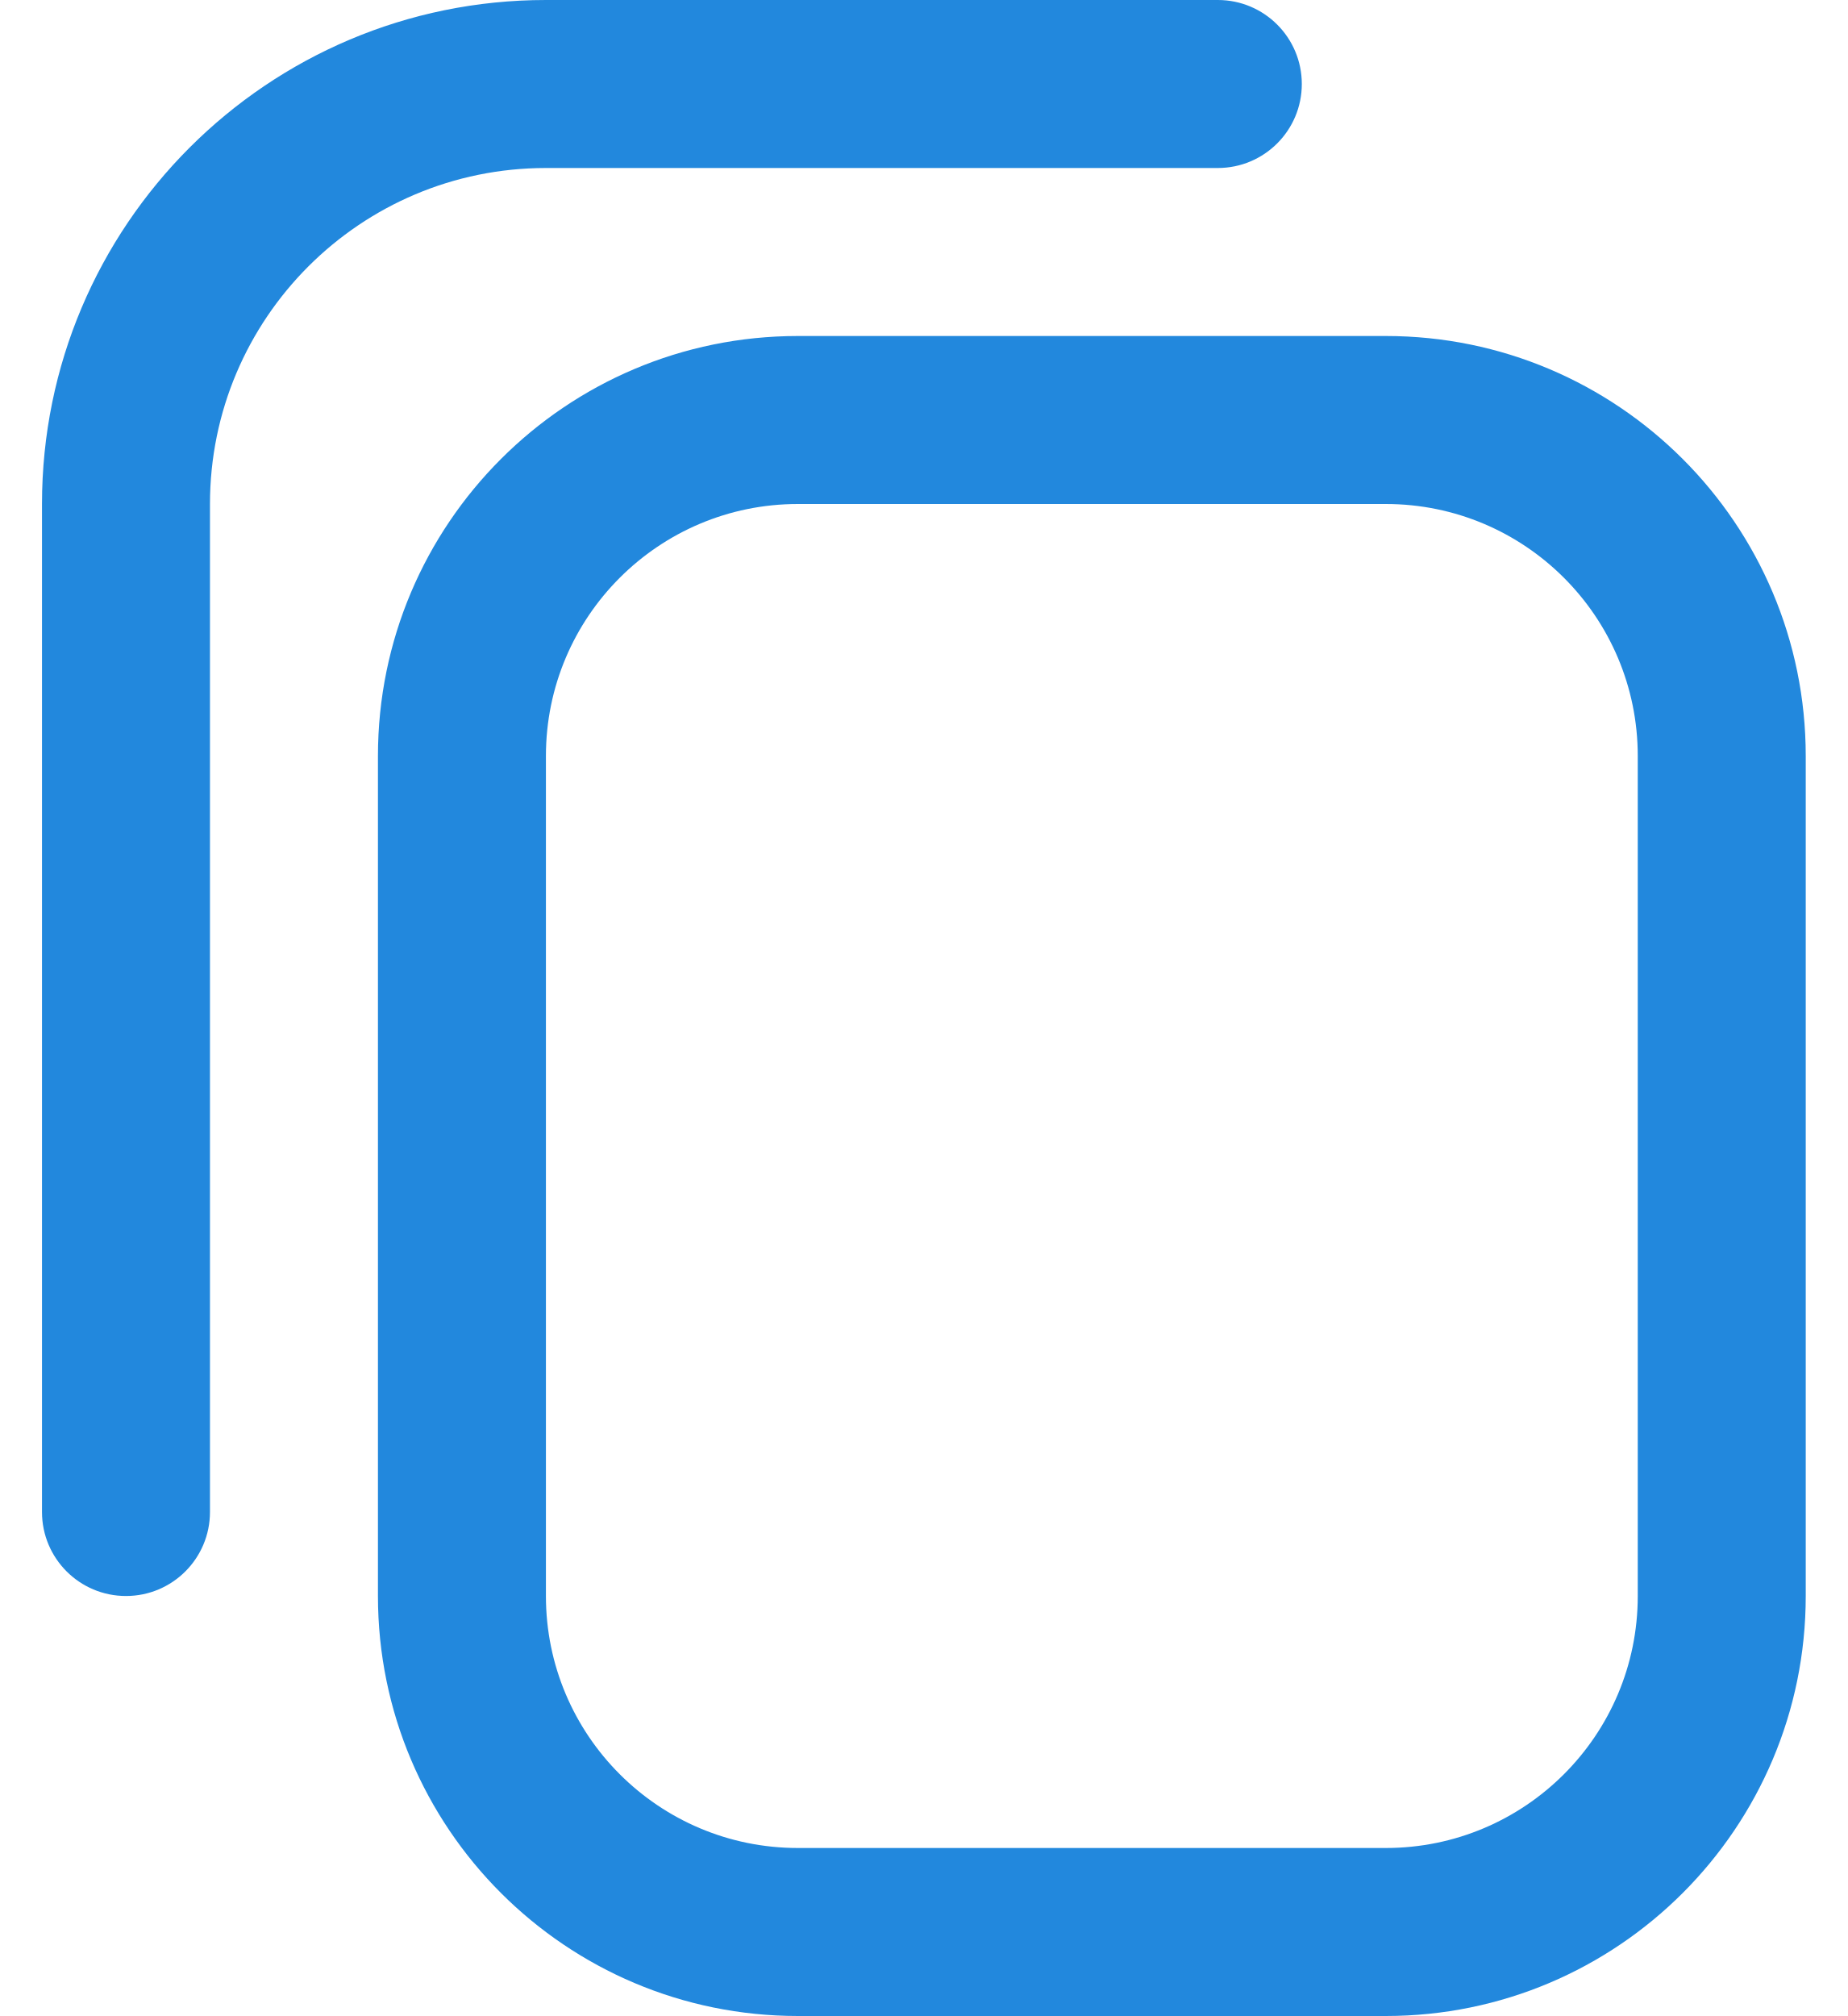
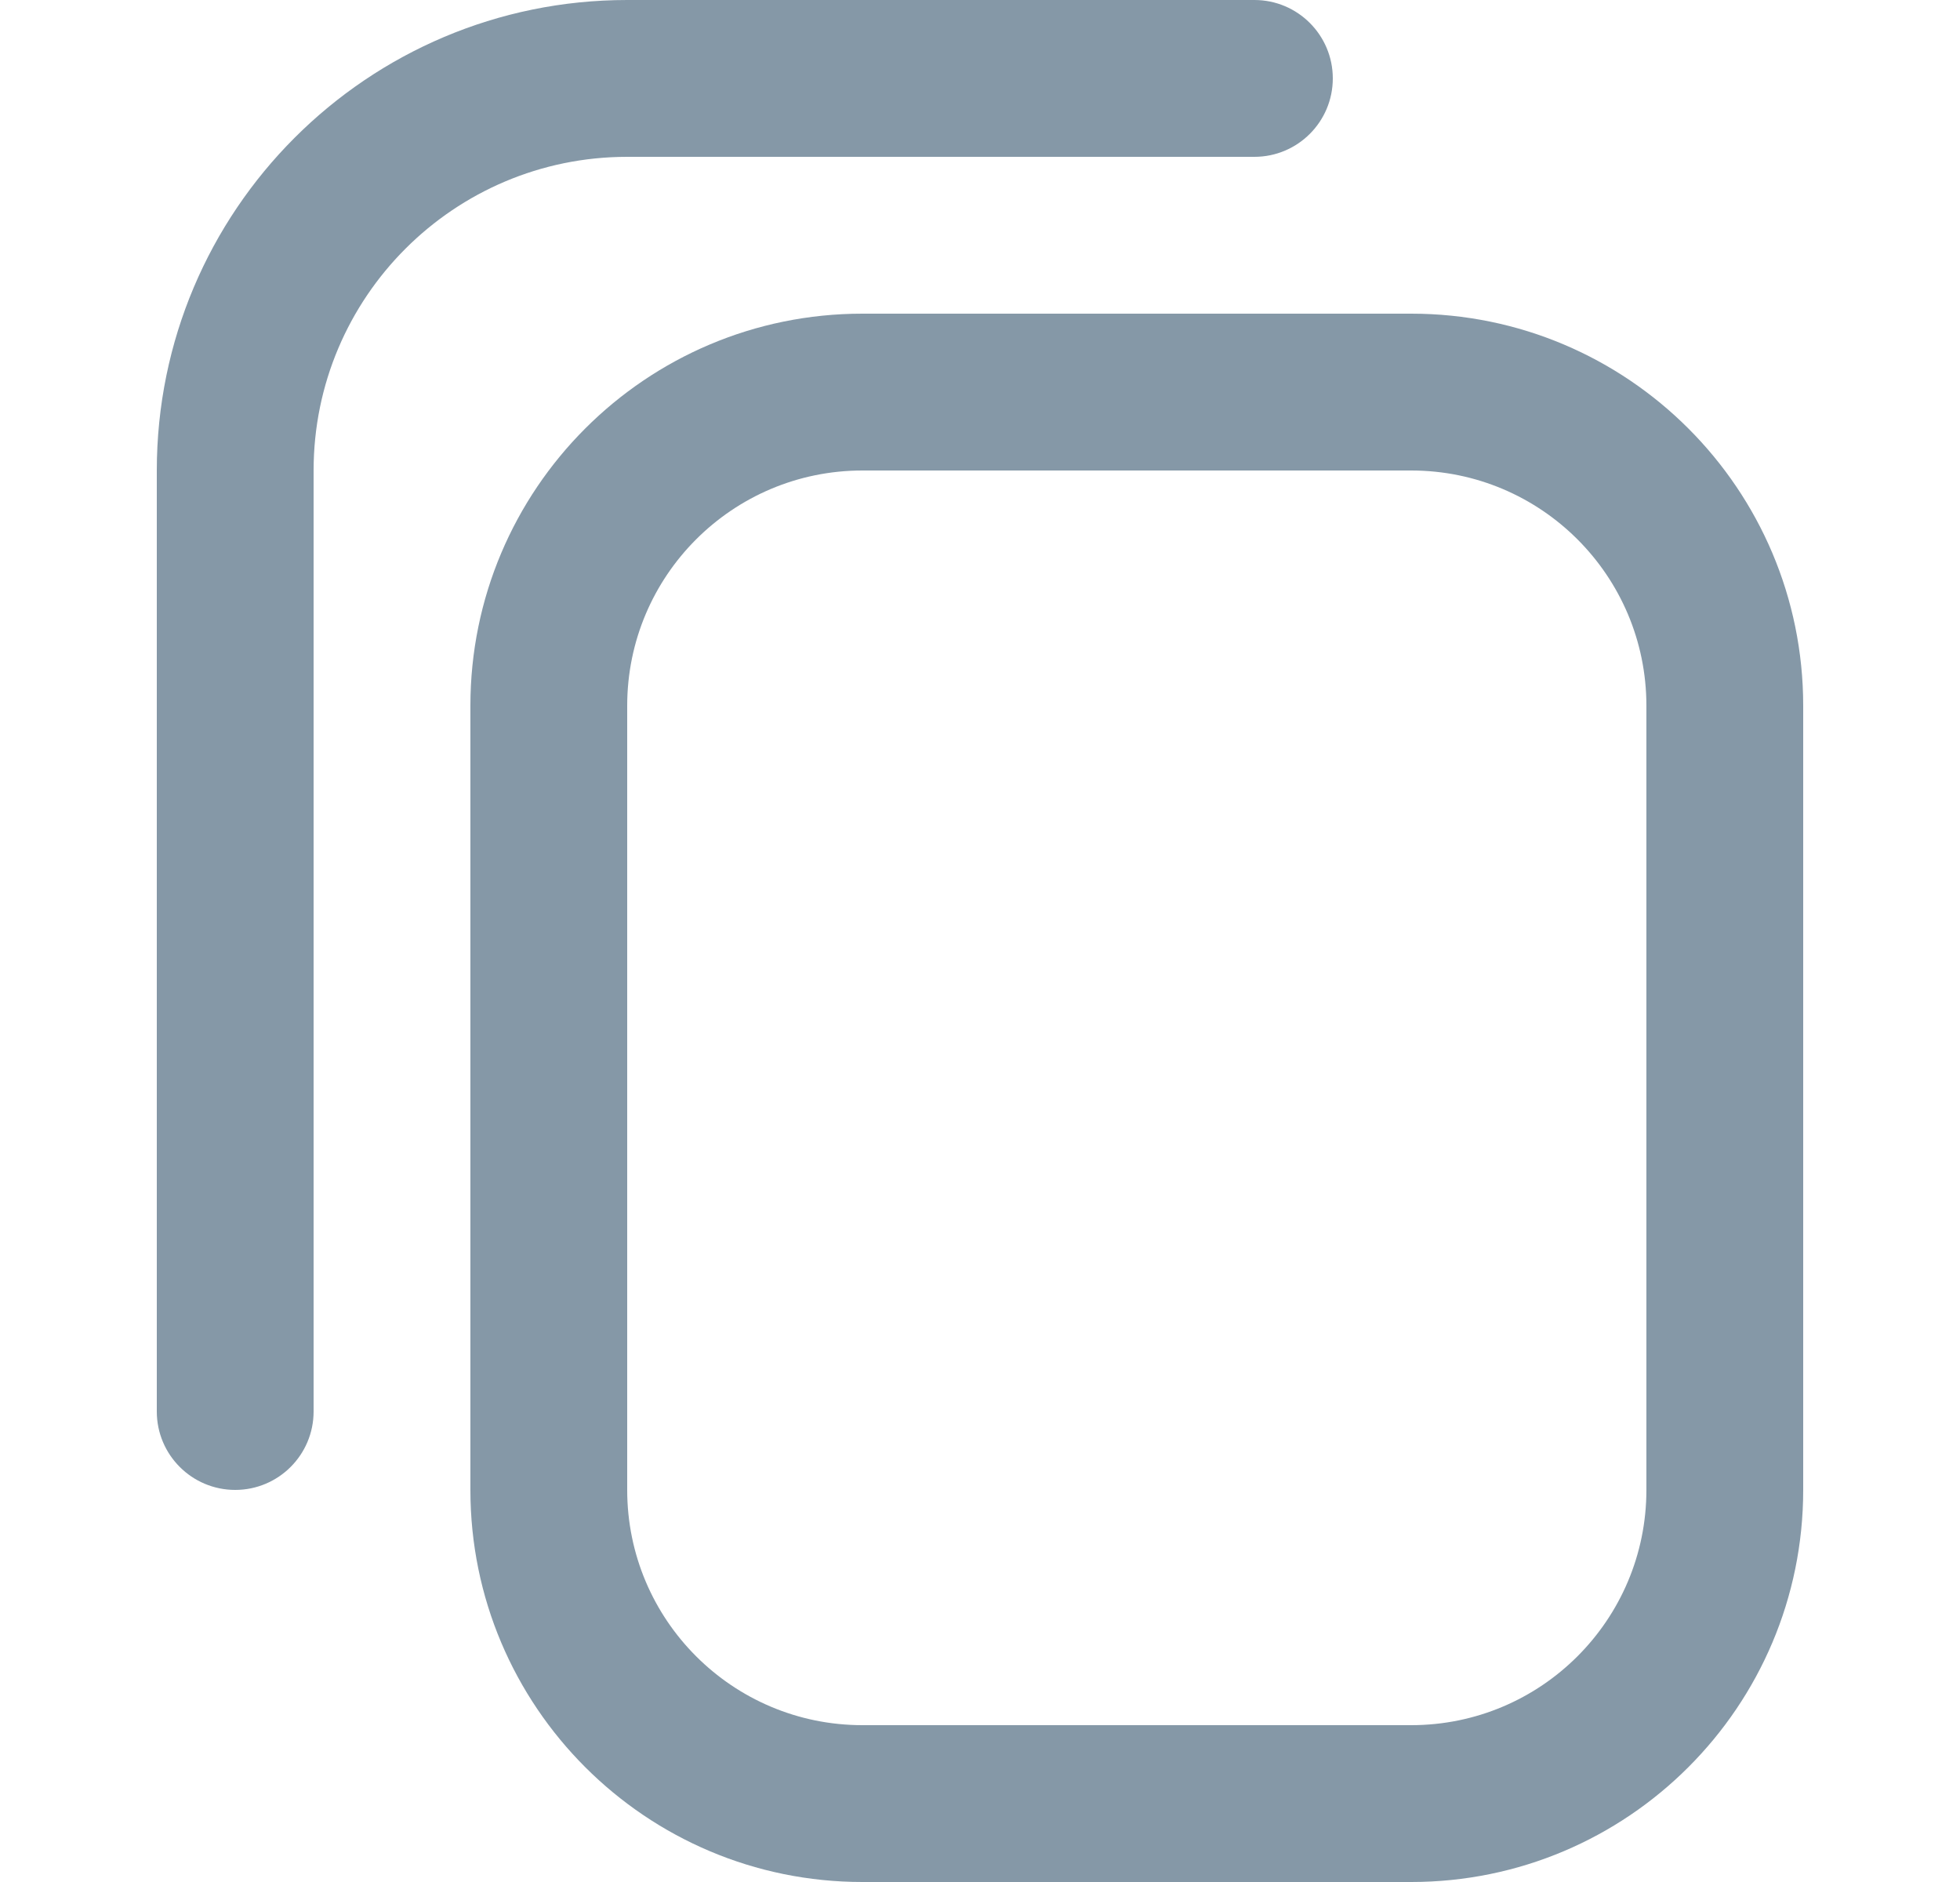
- <svg xmlns="http://www.w3.org/2000/svg" width="22" height="24" fill="none">
-   <path fill-rule="evenodd" clip-rule="evenodd" d="M6.5 0a6 6 0 00-6 6v12a1 1 0 102 0V6a4 4 0 014-4h8a1 1 0 100-2h-8zm3 6h7a3 3 0 013 3v10a3 3 0 01-3 3h-7a3 3 0 01-3-3V9a3 3 0 013-3zm-5 3a5 5 0 015-5h7a5 5 0 015 5v10a5 5 0 01-5 5h-7a5 5 0 01-5-5V9z" fill="#28D" />
+ <svg xmlns="http://www.w3.org/2000/svg" width="25" height="24" fill="none">
+   <path d="M8 0a6 6 0 00-6 6v12a1 1 0 102 0V6a4 4 0 014-4h8a1 1 0 100-2H8z" fill="#8598A7" />
+   <path fill-rule="evenodd" clip-rule="evenodd" d="M6 9a5 5 0 015-5h7a5 5 0 015 5v10a5 5 0 01-5 5h-7a5 5 0 01-5-5V9zm5-3h7a3 3 0 013 3v10a3 3 0 01-3 3h-7a3 3 0 01-3-3V9a3 3 0 013-3z" fill="#8598A7" />
</svg>
